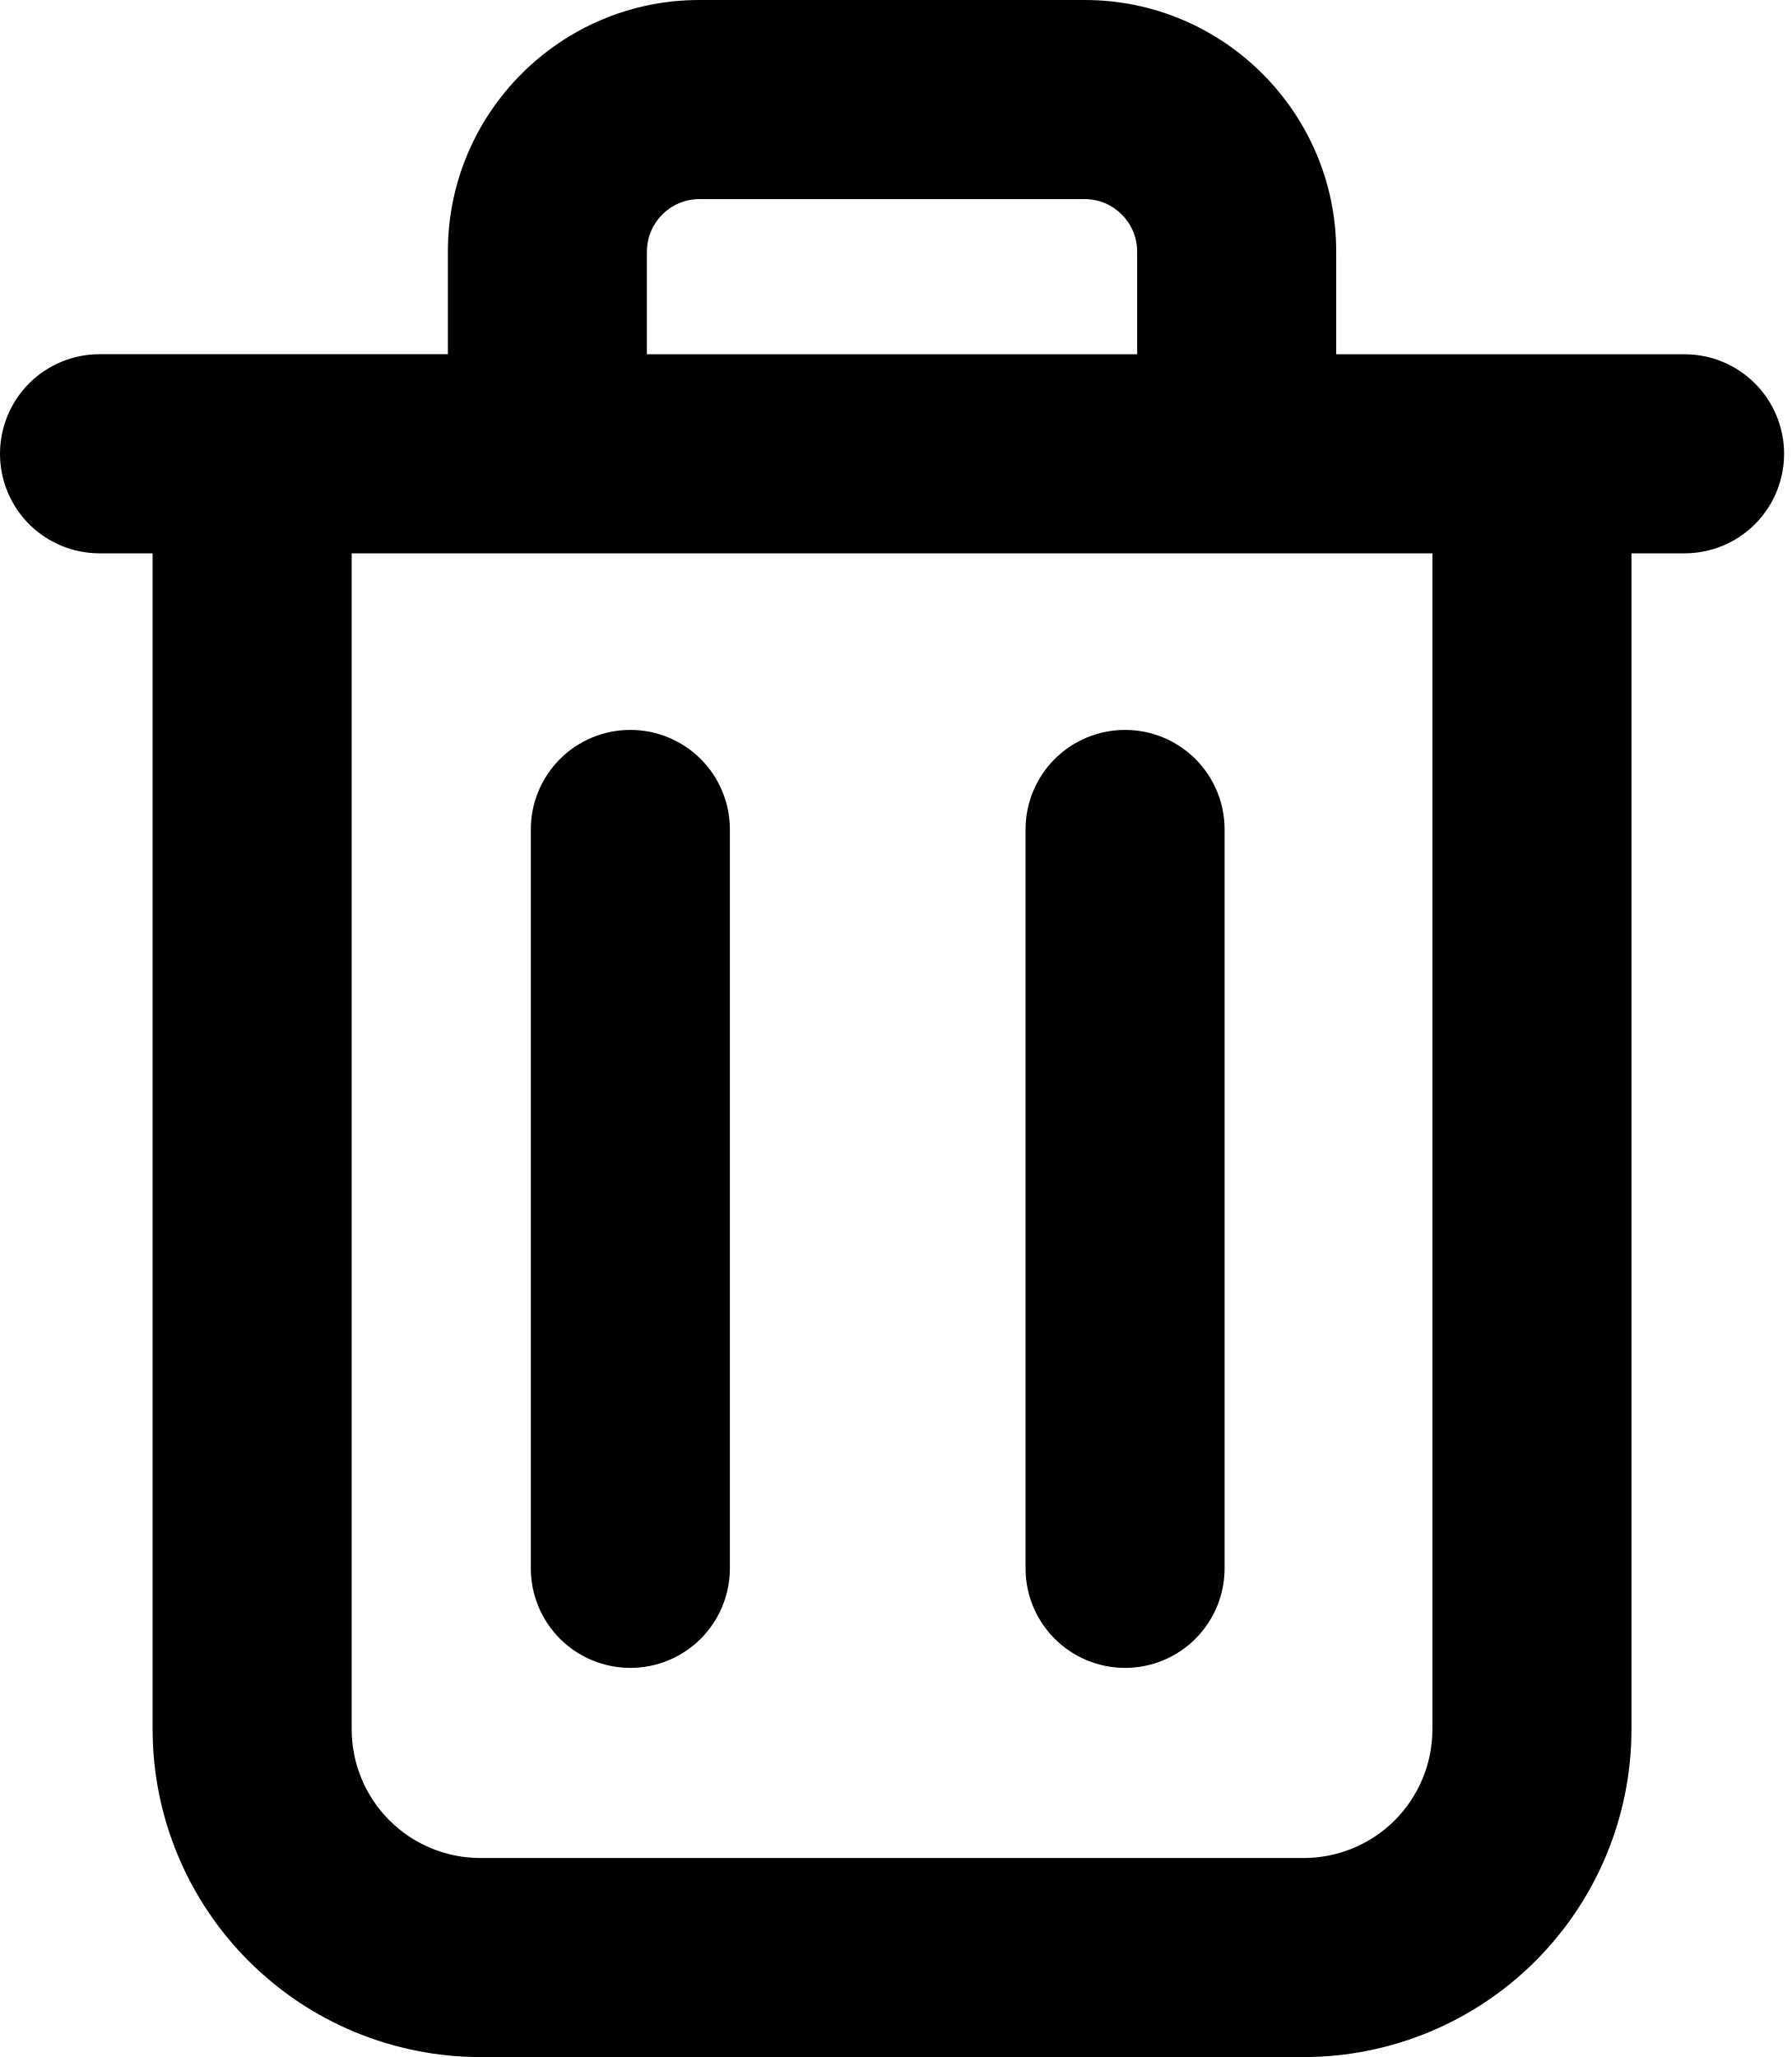
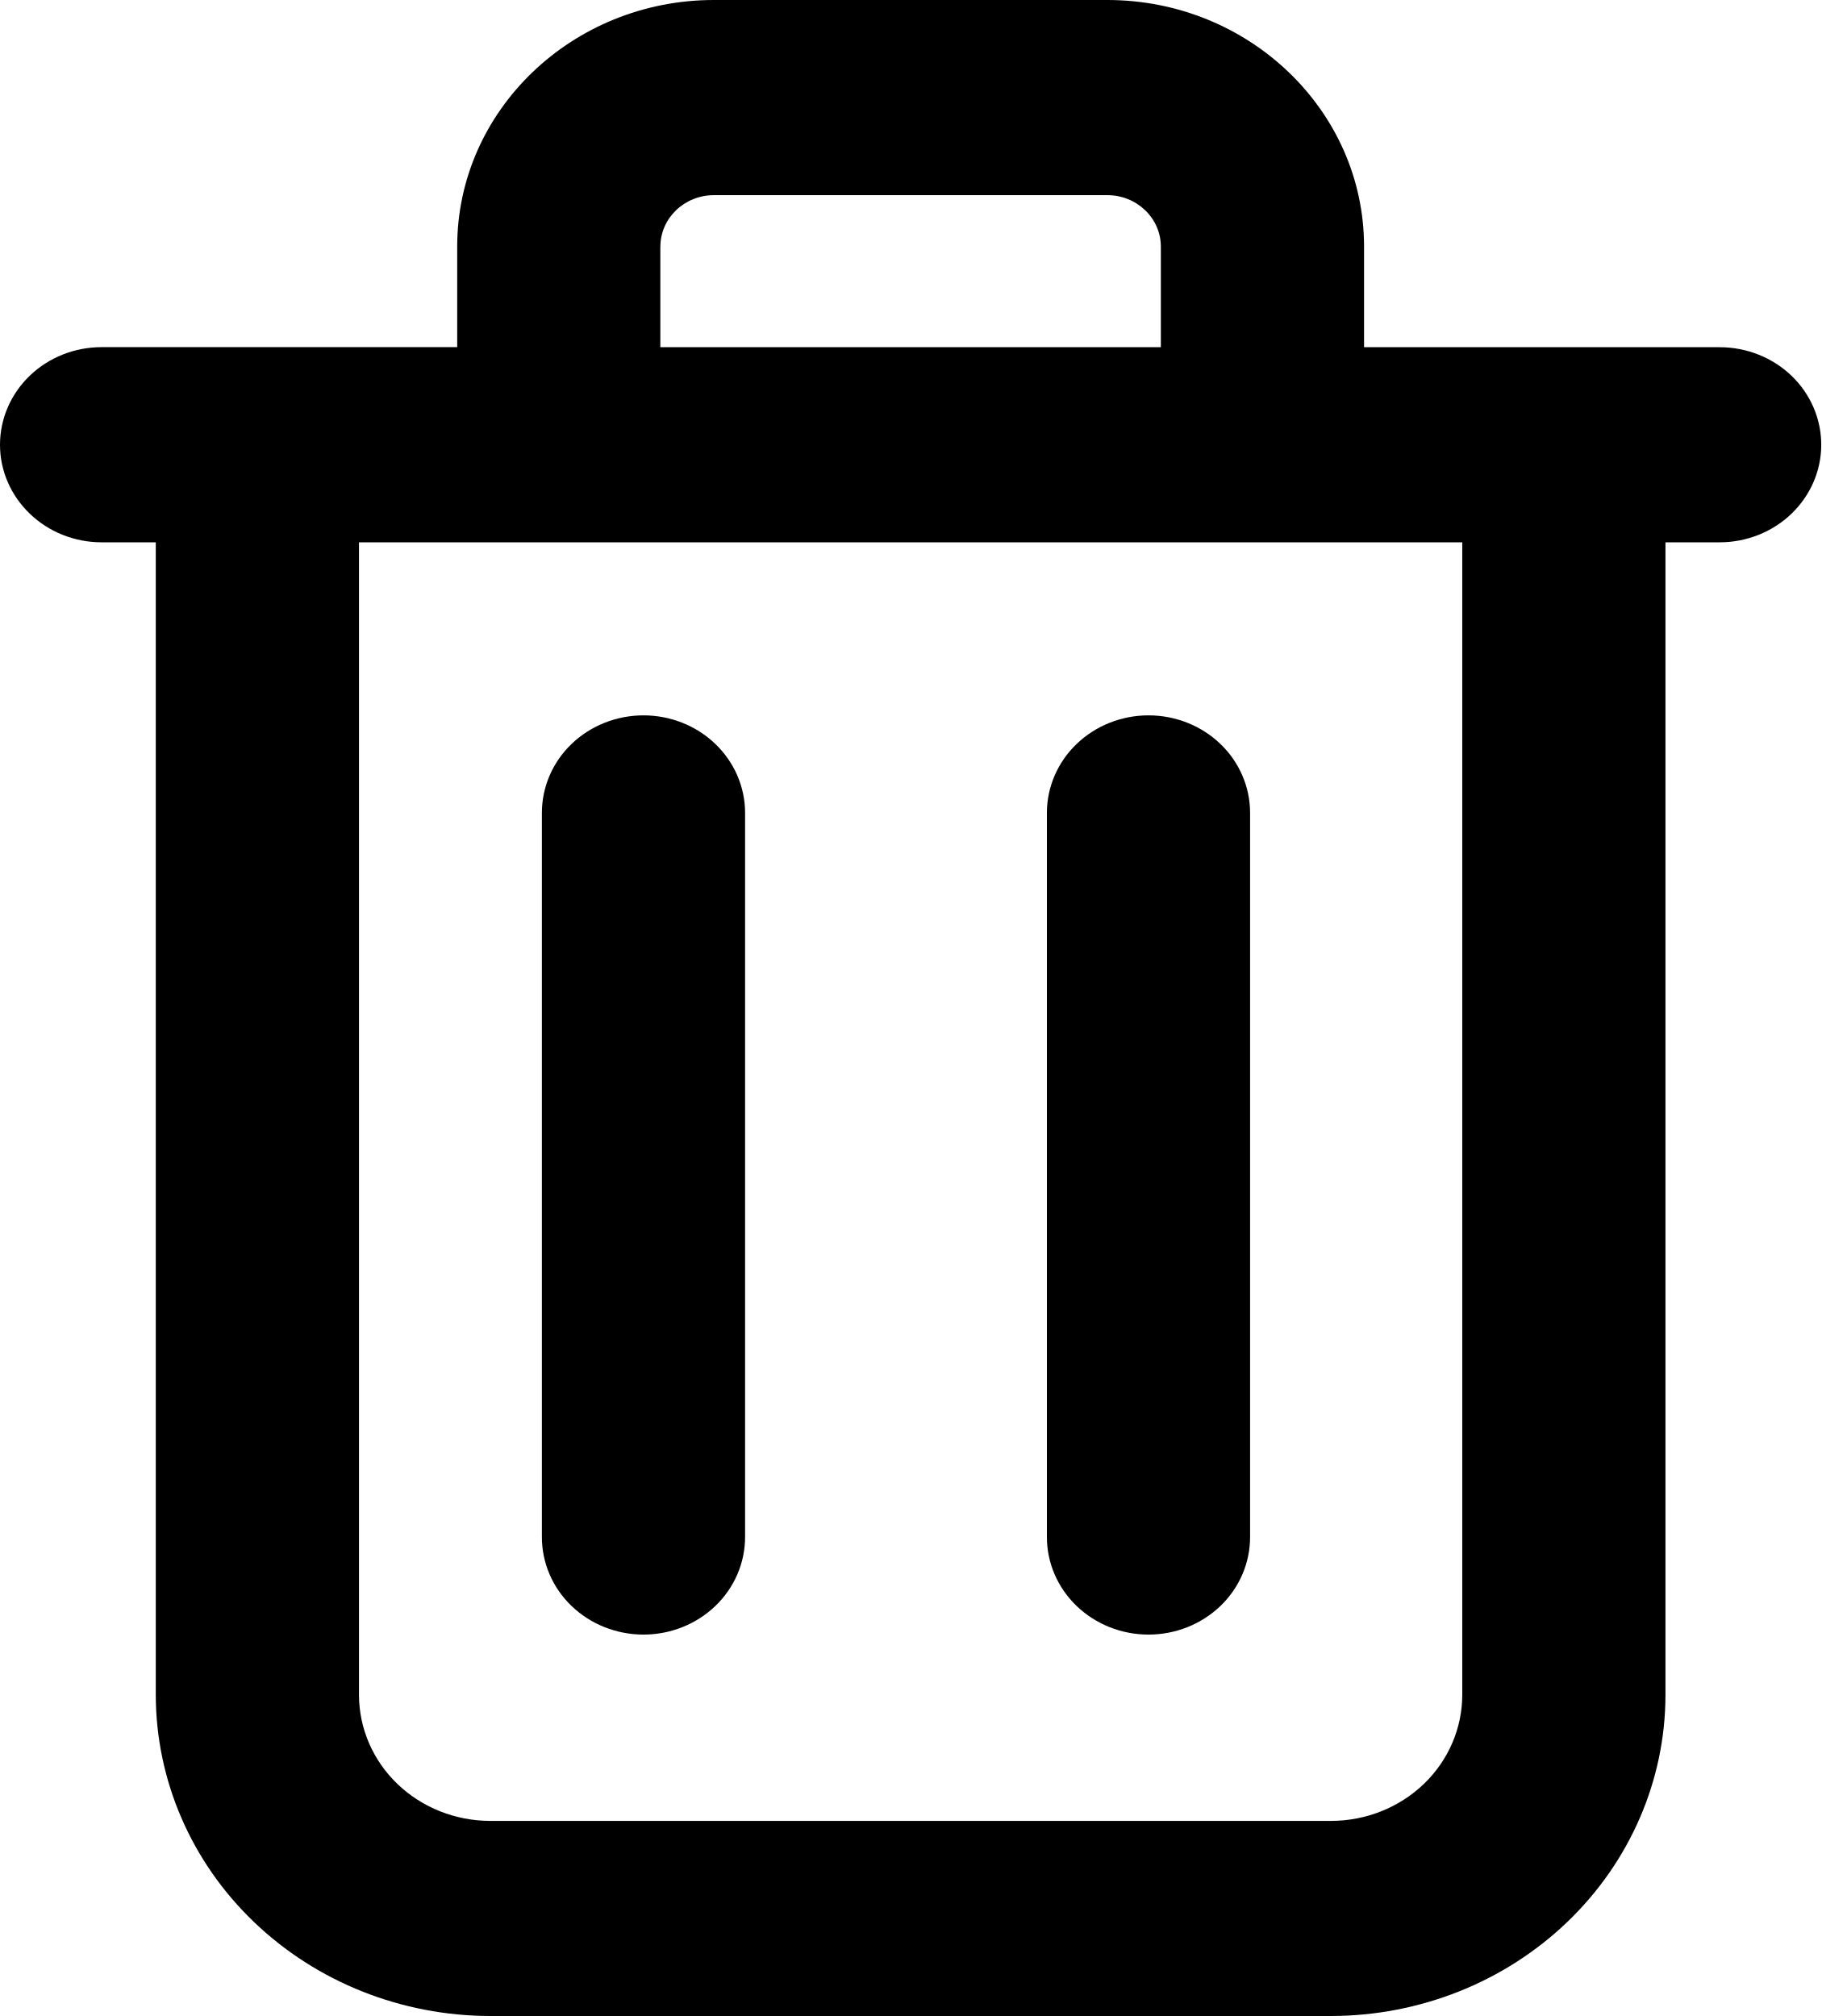
- <svg xmlns="http://www.w3.org/2000/svg" width="27" height="31" viewBox="0 0 27 31" fill="none">
-   <path d="M9.5 25.136C9.898 25.136 10.279 24.978 10.561 24.697C10.842 24.415 11 24.034 11 23.636V12.5C11 12.102 10.842 11.721 10.561 11.439C10.279 11.158 9.898 11 9.5 11C9.102 11 8.721 11.158 8.439 11.439C8.158 11.721 8 12.102 8 12.5V23.636C8 24.034 8.158 24.415 8.439 24.697C8.721 24.978 9.102 25.136 9.5 25.136ZM16.956 25.136C17.354 25.136 17.735 24.978 18.017 24.697C18.298 24.415 18.456 24.034 18.456 23.636V12.5C18.456 12.102 18.298 11.721 18.017 11.439C17.735 11.158 17.354 11 16.956 11C16.558 11 16.177 11.158 15.895 11.439C15.614 11.721 15.456 12.102 15.456 12.5V23.636C15.456 24.034 15.614 24.415 15.895 24.697C16.177 24.978 16.558 25.136 16.956 25.136Z" fill="black" />
-   <path d="M0 6.839C0 7.237 0.158 7.618 0.439 7.9C0.721 8.181 1.102 8.339 1.5 8.339H2.3V26.064C2.301 27.373 2.822 28.628 3.747 29.553C4.672 30.479 5.927 30.999 7.236 31.001H19.652C20.961 30.999 22.215 30.479 23.141 29.553C24.066 28.628 24.587 27.373 24.588 26.064V8.339H25.388C25.786 8.339 26.167 8.181 26.449 7.9C26.73 7.618 26.888 7.237 26.888 6.839C26.888 6.441 26.73 6.06 26.449 5.778C26.167 5.497 25.786 5.339 25.388 5.339H20.138V3.791C20.138 1.701 18.438 0 16.348 0H10.54C8.45 0 6.75 1.7 6.75 3.791V5.338H1.5C1.102 5.338 0.721 5.496 0.439 5.777C0.158 6.059 0 6.441 0 6.839ZM9.75 3.792C9.75 3.355 10.104 3.001 10.54 3.001H16.348C16.784 3.001 17.138 3.355 17.138 3.792V5.339H9.749V3.791L9.75 3.792ZM5.3 8.339H21.588V26.064C21.587 26.577 21.383 27.07 21.02 27.433C20.657 27.796 20.165 28 19.652 28.001H7.236C6.723 28 6.23 27.796 5.868 27.433C5.505 27.07 5.301 26.577 5.3 26.064V8.339Z" fill="black" />
+ <svg xmlns="http://www.w3.org/2000/svg" width="28" height="31" viewBox="0 0 28 31" fill="none">
+   <path d="M9.893 25.135C10.307 25.135 10.704 24.977 10.997 24.696C11.29 24.415 11.455 24.033 11.455 23.635V12.5C11.455 12.102 11.29 11.72 10.997 11.439C10.704 11.158 10.307 11 9.893 11C9.479 11 9.081 11.158 8.788 11.439C8.495 11.72 8.331 12.102 8.331 12.5V23.635C8.331 24.033 8.495 24.415 8.788 24.696C9.081 24.977 9.479 25.135 9.893 25.135ZM17.657 25.135C18.072 25.135 18.469 24.977 18.762 24.696C19.055 24.415 19.219 24.033 19.219 23.635V12.5C19.219 12.102 19.055 11.72 18.762 11.439C18.469 11.158 18.072 11 17.657 11C17.243 11 16.846 11.158 16.553 11.439C16.26 11.72 16.095 12.102 16.095 12.5V23.635C16.095 24.033 16.26 24.415 16.553 24.696C16.846 24.977 17.243 25.135 17.657 25.135Z" fill="black" />
+   <path d="M0 6.839C0 7.237 0.165 7.618 0.458 7.899C0.75 8.181 1.148 8.339 1.562 8.339H2.395V26.063C2.397 27.372 2.938 28.627 3.902 29.552C4.866 30.478 6.172 30.998 7.535 31H20.465C21.828 30.998 23.134 30.478 24.098 29.552C25.061 28.627 25.604 27.372 25.605 26.063V8.339H26.438C26.852 8.339 27.25 8.181 27.543 7.899C27.835 7.618 28 7.237 28 6.839C28 6.441 27.835 6.059 27.543 5.778C27.25 5.497 26.852 5.339 26.438 5.339H20.971V3.791C20.971 1.701 19.201 0 17.024 0H10.976C8.799 0 7.029 1.7 7.029 3.791V5.338H1.562C1.148 5.338 0.75 5.496 0.458 5.777C0.165 6.058 0 6.441 0 6.839ZM10.153 3.792C10.153 3.355 10.522 3.001 10.976 3.001H17.024C17.478 3.001 17.847 3.355 17.847 3.792V5.339H10.152V3.791L10.153 3.792ZM5.519 8.339H22.481V26.063C22.48 26.576 22.268 27.069 21.89 27.432C21.512 27.795 20.999 27.999 20.465 28H7.535C7.001 27.999 6.488 27.795 6.11 27.432C5.732 27.069 5.52 26.576 5.519 26.063V8.339Z" fill="black" />
</svg>
